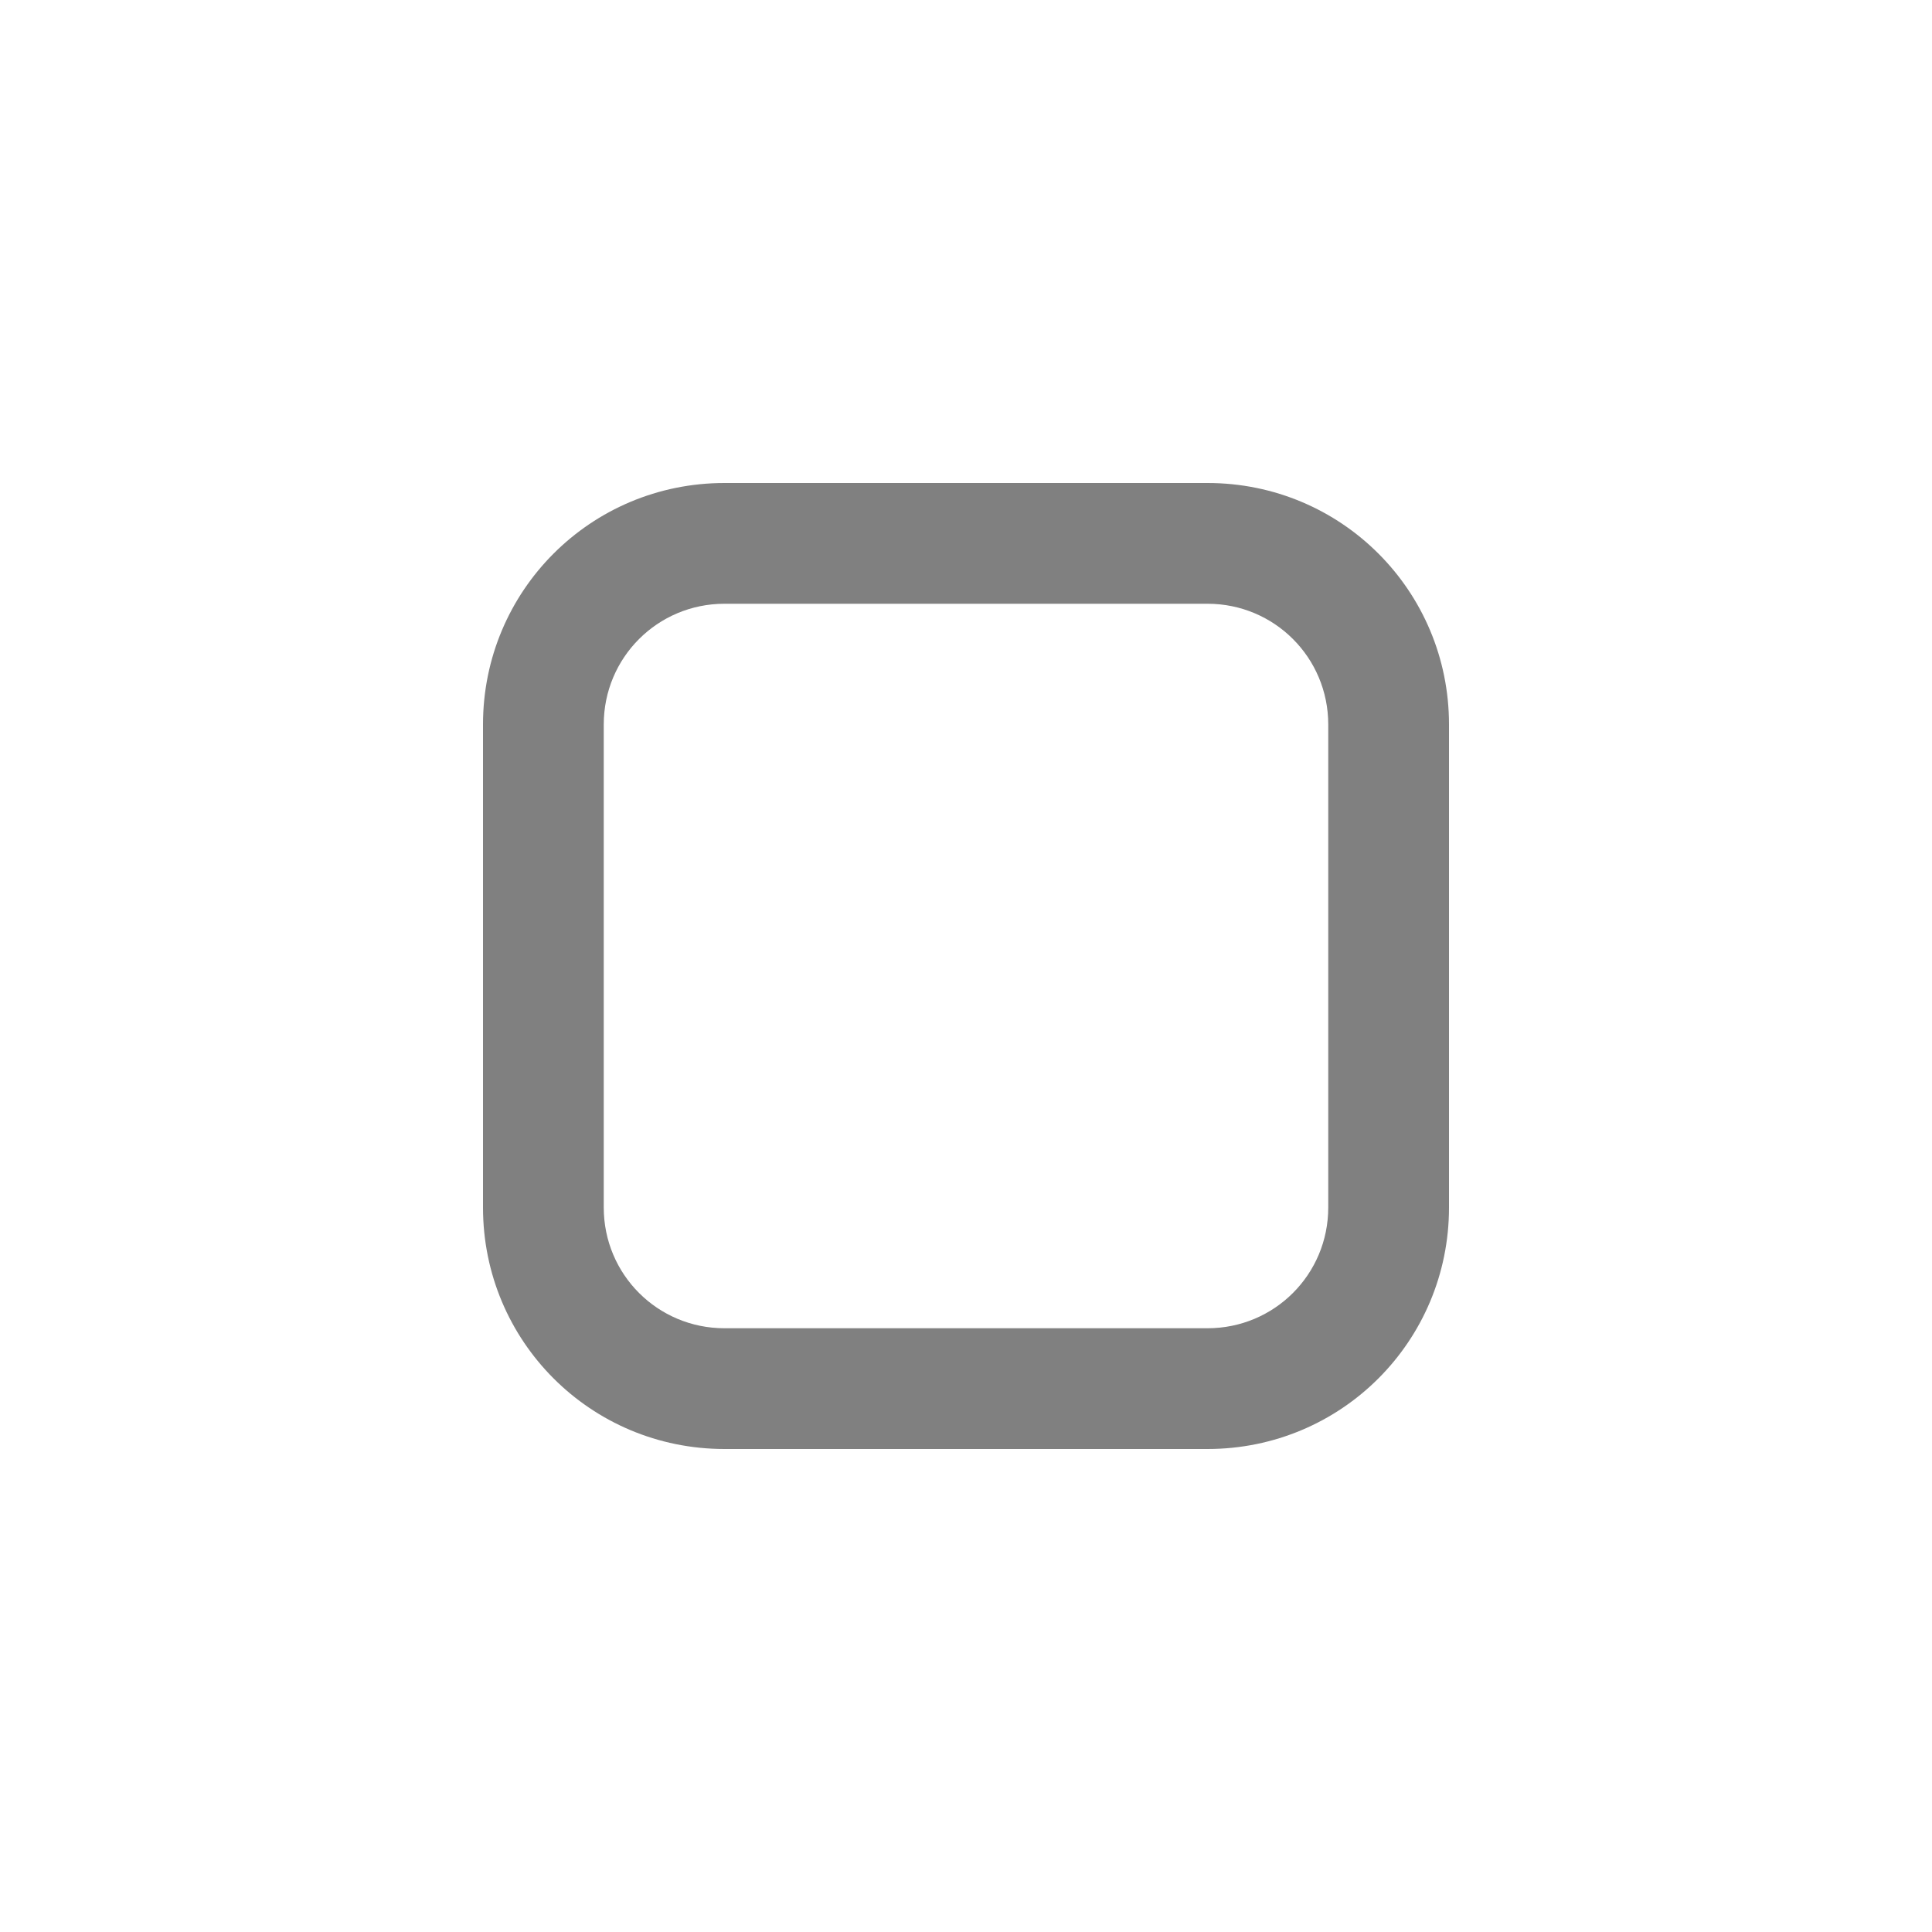
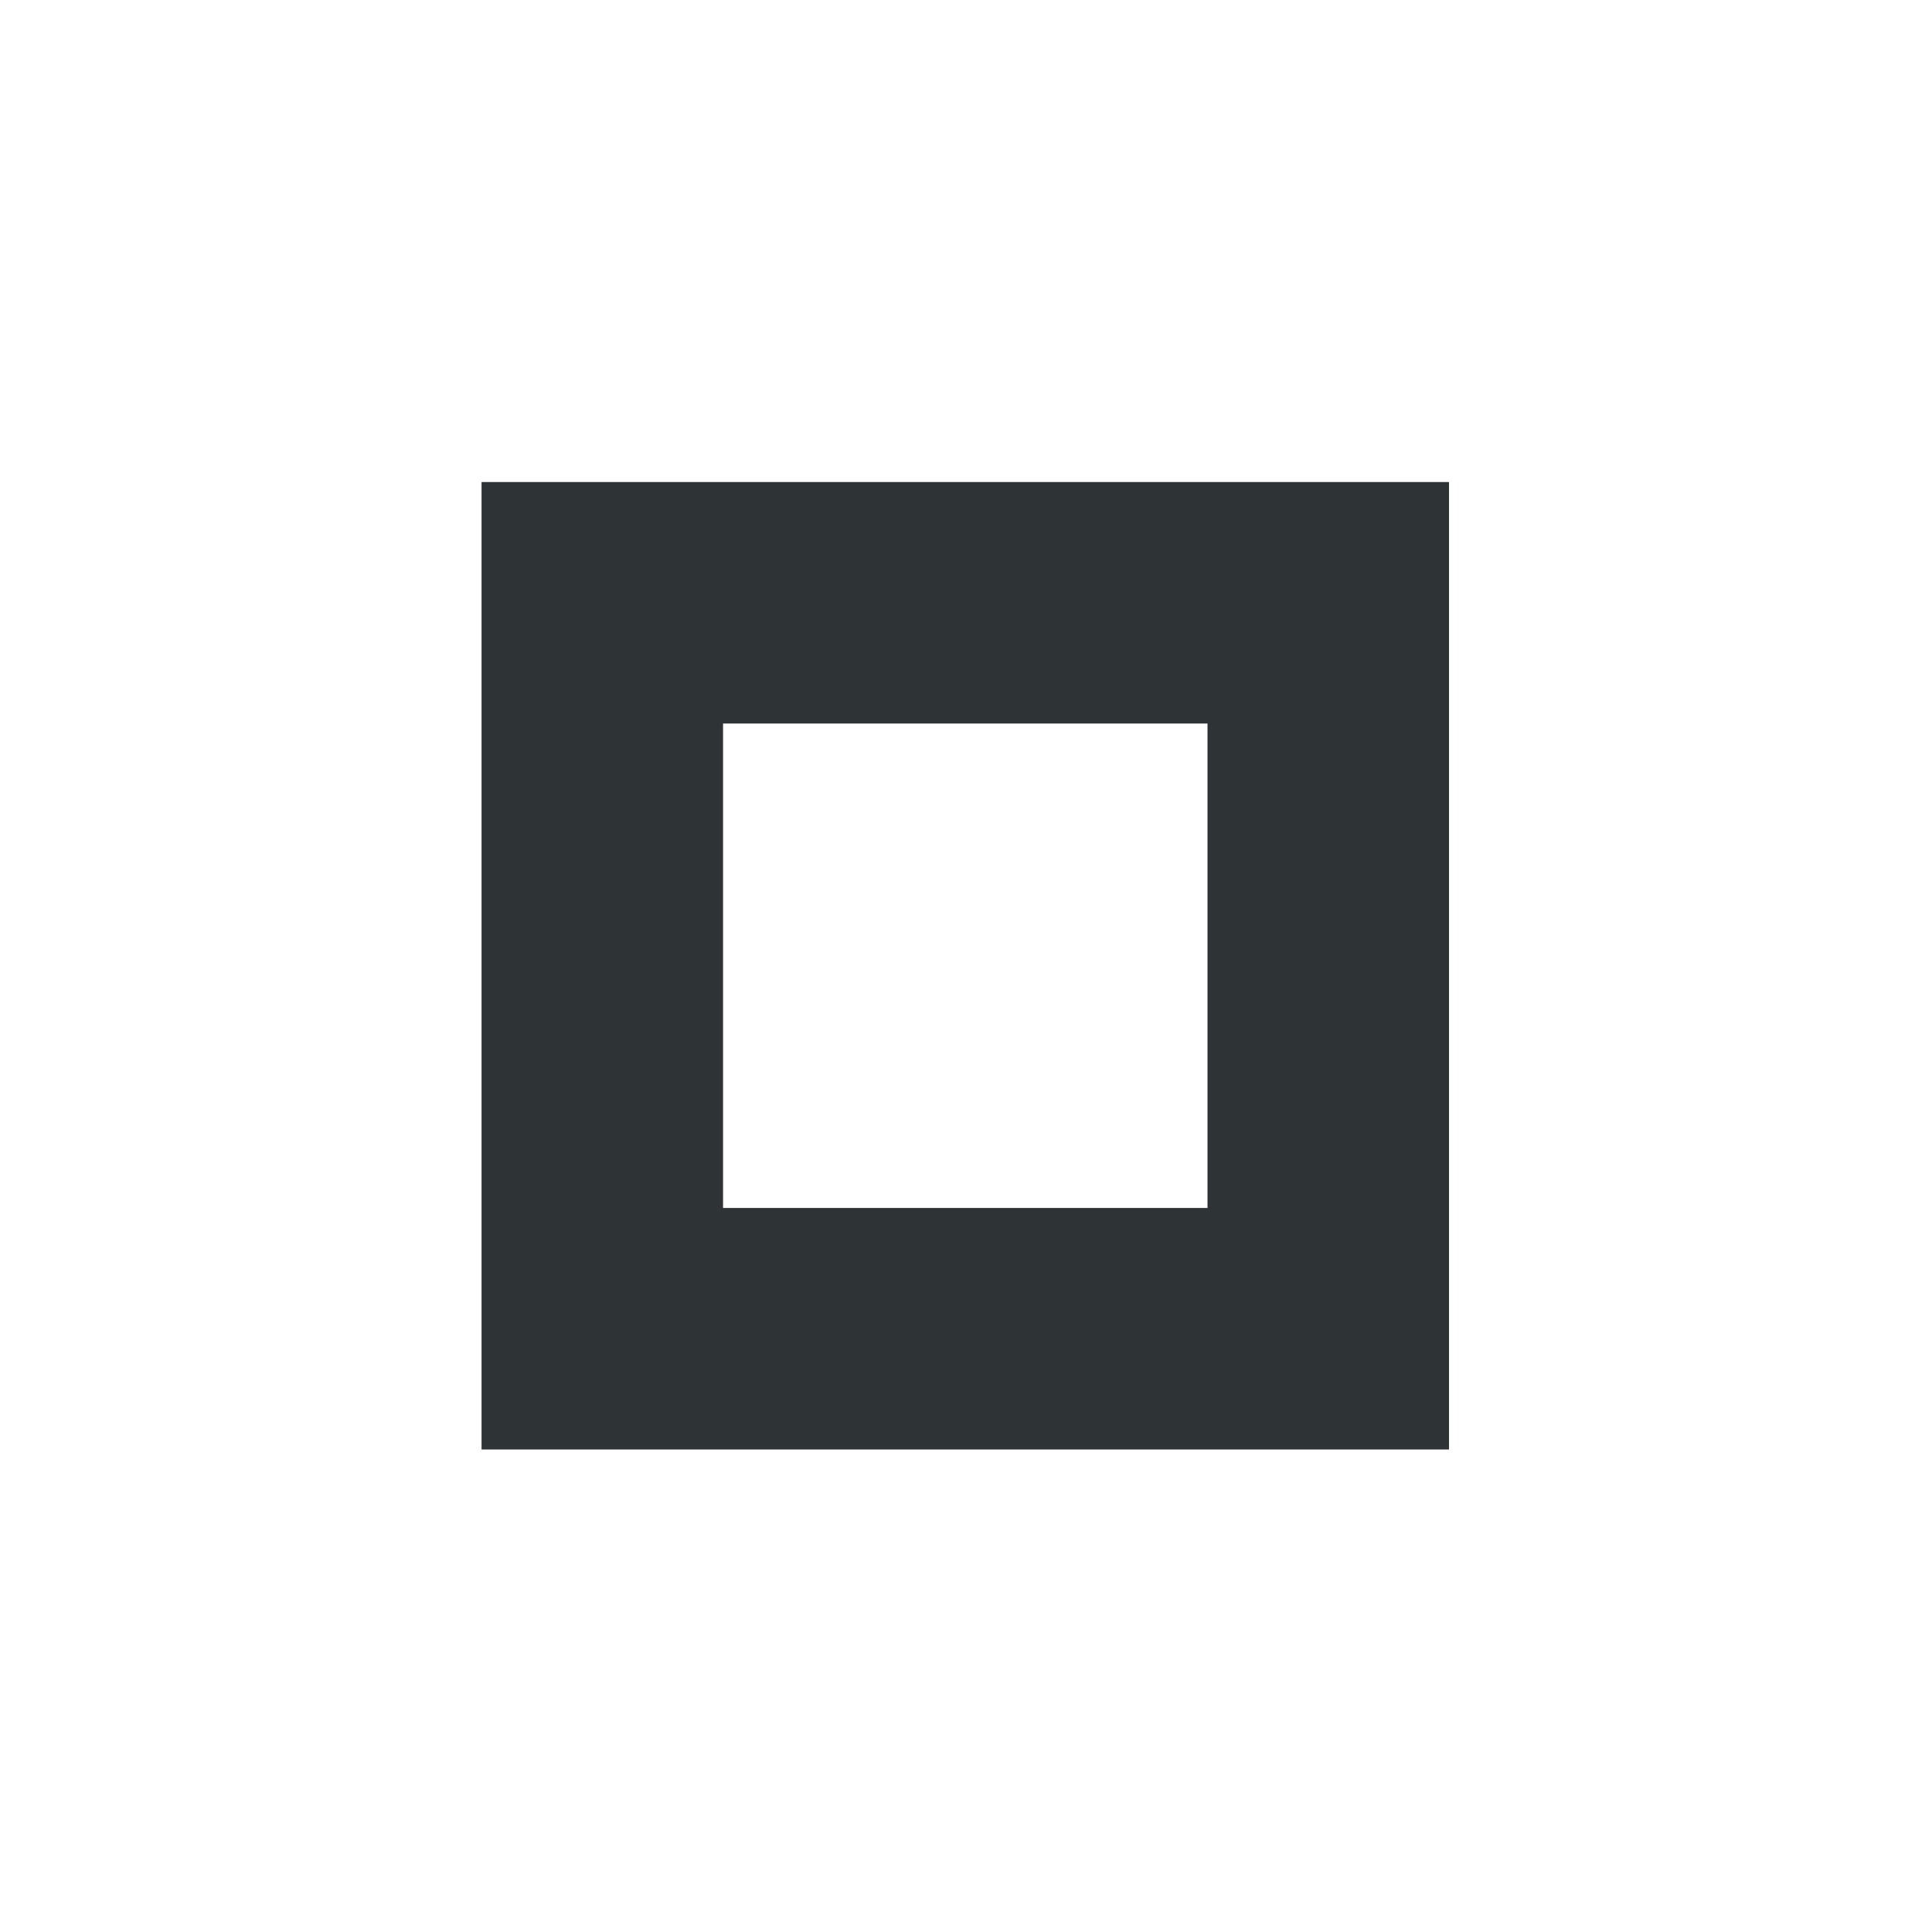
- <svg xmlns="http://www.w3.org/2000/svg" width="16" height="16" viewBox="0 0 16 16" fill="#808080" version="1.1" id="svg4">
-   <defs id="defs8" />
-   <path d="M 6,4 C 4.892,4 4,4.892 4,6 v 4 c 0,1.108 0.892,2 2,2 h 4 c 1.108,0 2,-0.892 2,-2 V 6 C 12,4.892 11.108,4 10,4 Z m 0,1 h 4 c 0.554,0 1,0.446 1,1 v 4 c 0,0.554 -0.446,1 -1,1 H 6 C 5.446,11 5,10.554 5,10 V 6 C 5,5.446 5.446,5 6,5 Z" id="path2930" />
+ <svg xmlns="http://www.w3.org/2000/svg" width="16" height="16">
+   <path d="M3.988 3.992v8.012H12V3.992zm2 2H10v4.012H5.988z" style="line-height:normal;font-variant-ligatures:normal;font-variant-position:normal;font-variant-caps:normal;font-variant-numeric:normal;font-variant-alternates:normal;font-feature-settings:normal;text-indent:0;text-align:start;text-decoration-line:none;text-decoration-style:solid;text-decoration-color:#000;text-transform:none;text-orientation:mixed;white-space:normal;shape-padding:0;isolation:auto;mix-blend-mode:normal;solid-color:#000;solid-opacity:1;marker:none" color="#000" font-weight="400" font-family="sans-serif" overflow="visible" fill="#2e3436" />
</svg>
